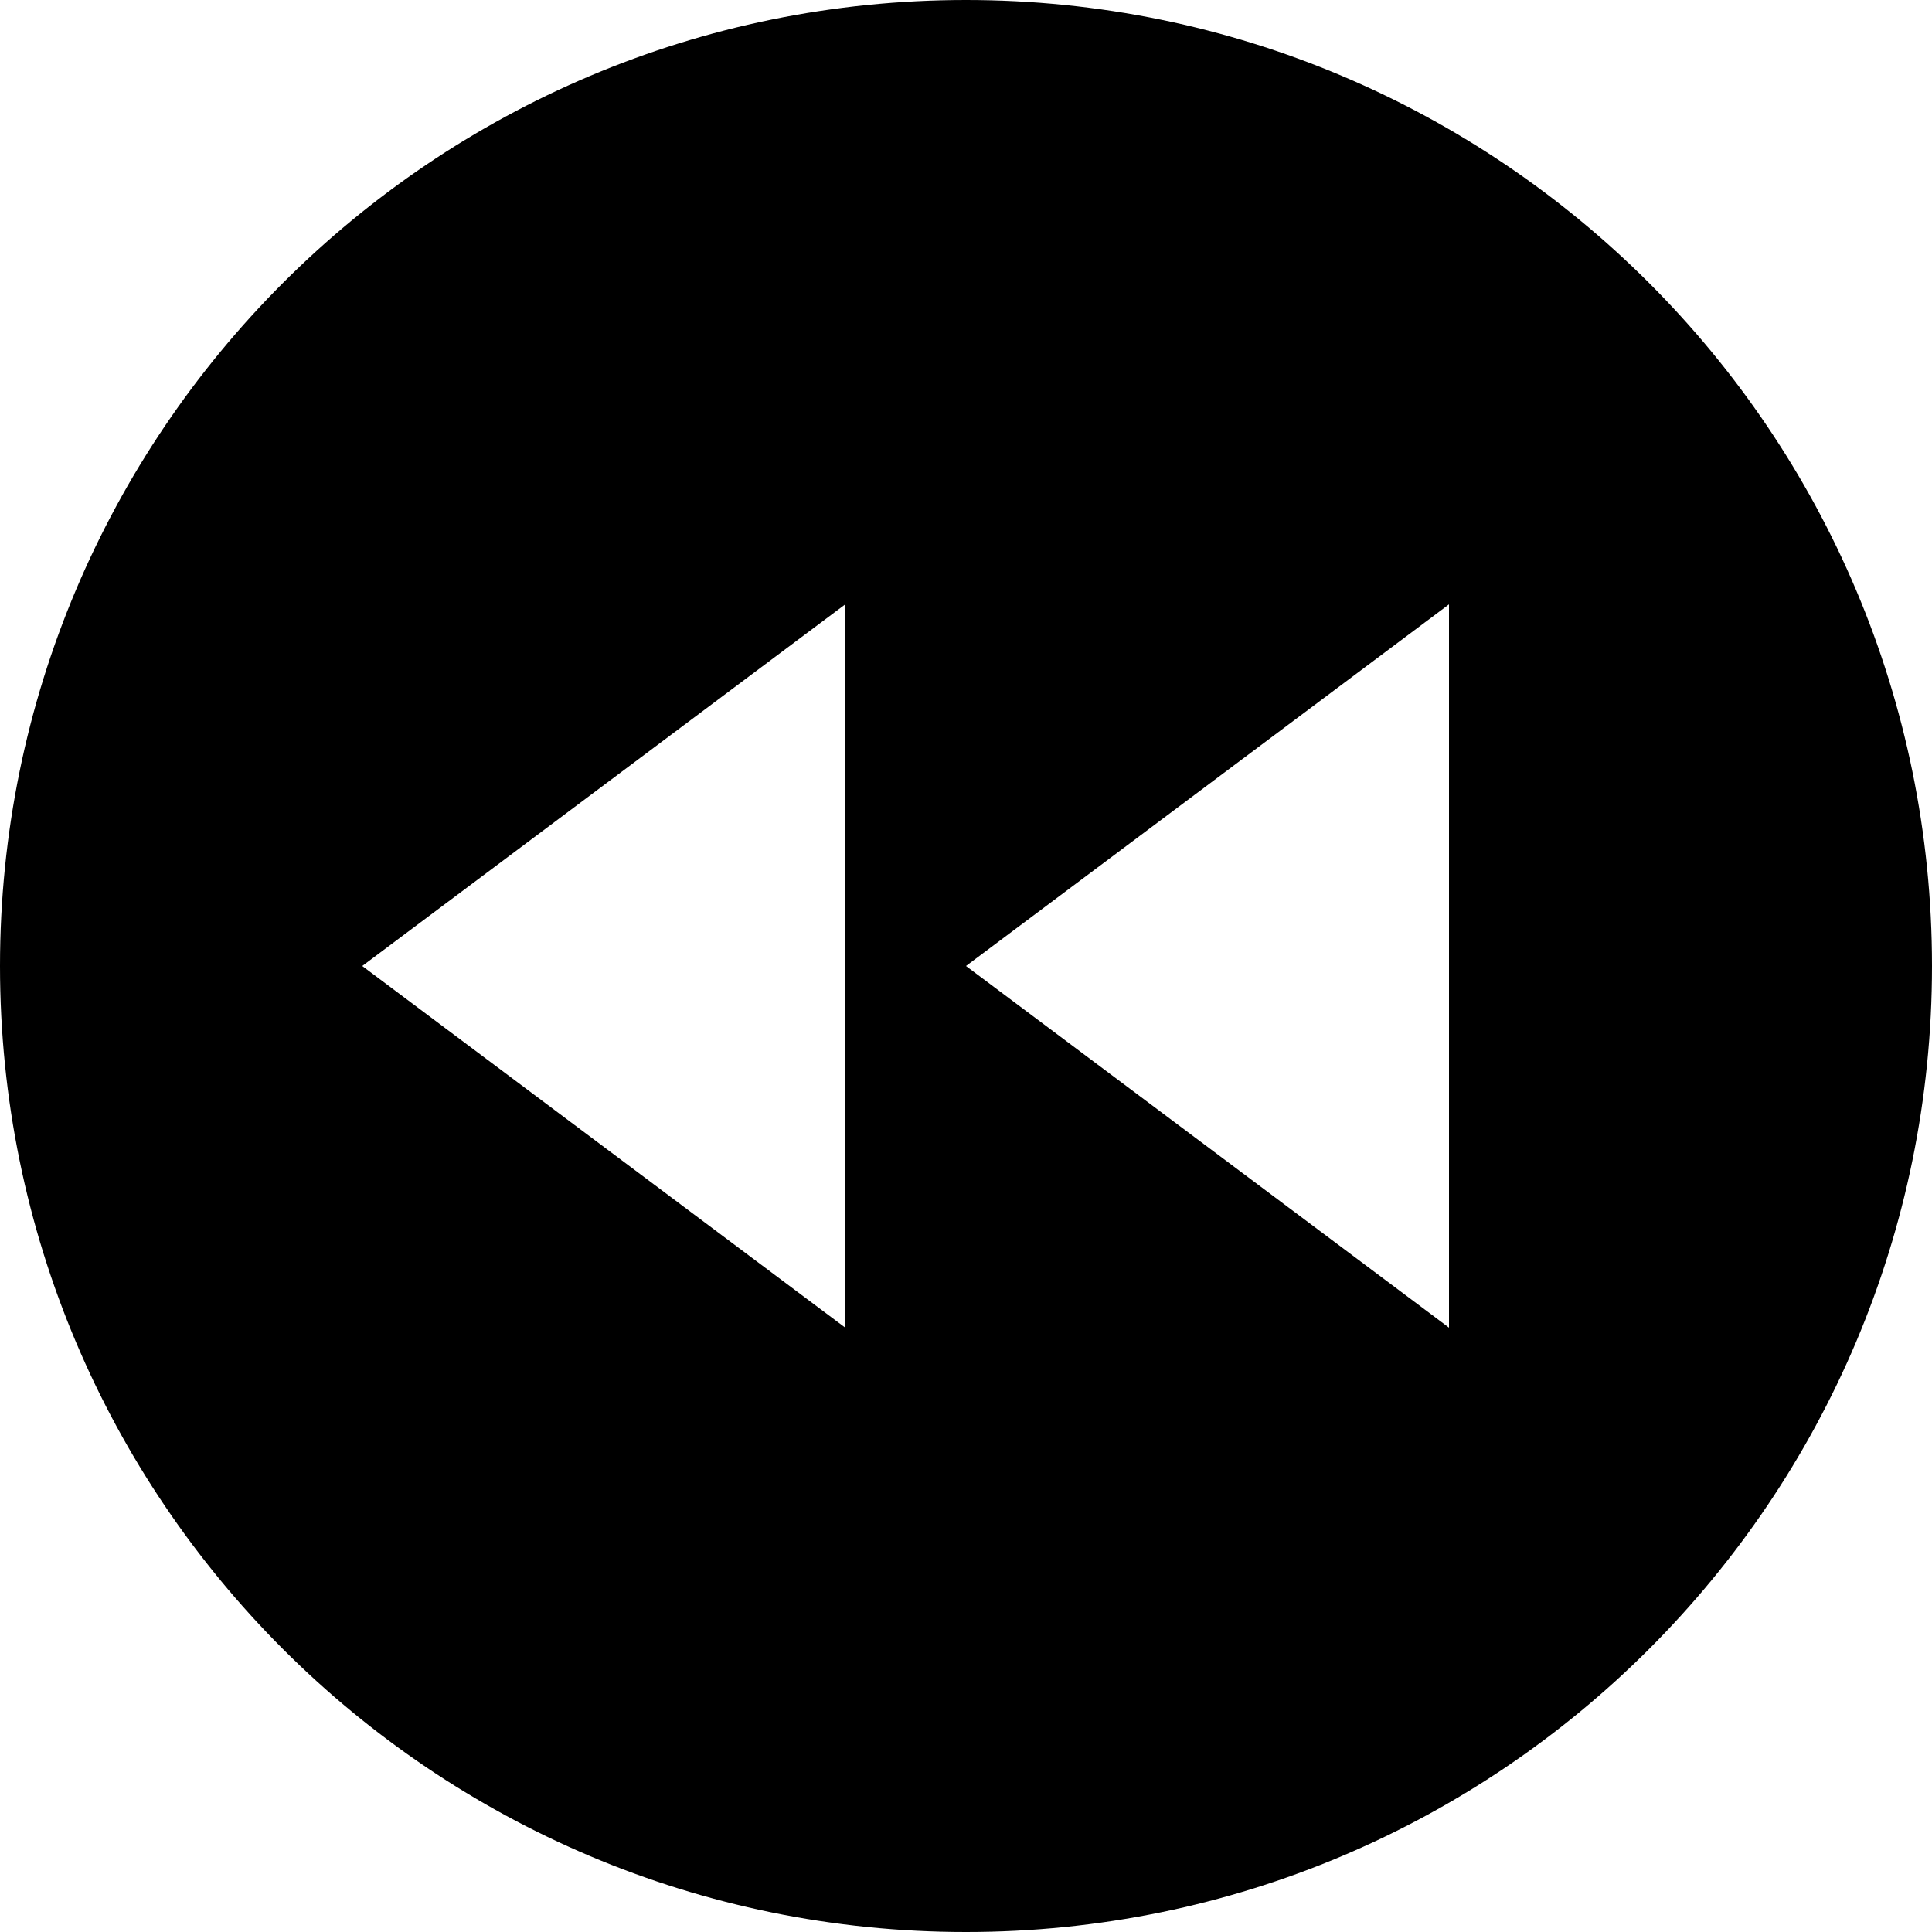
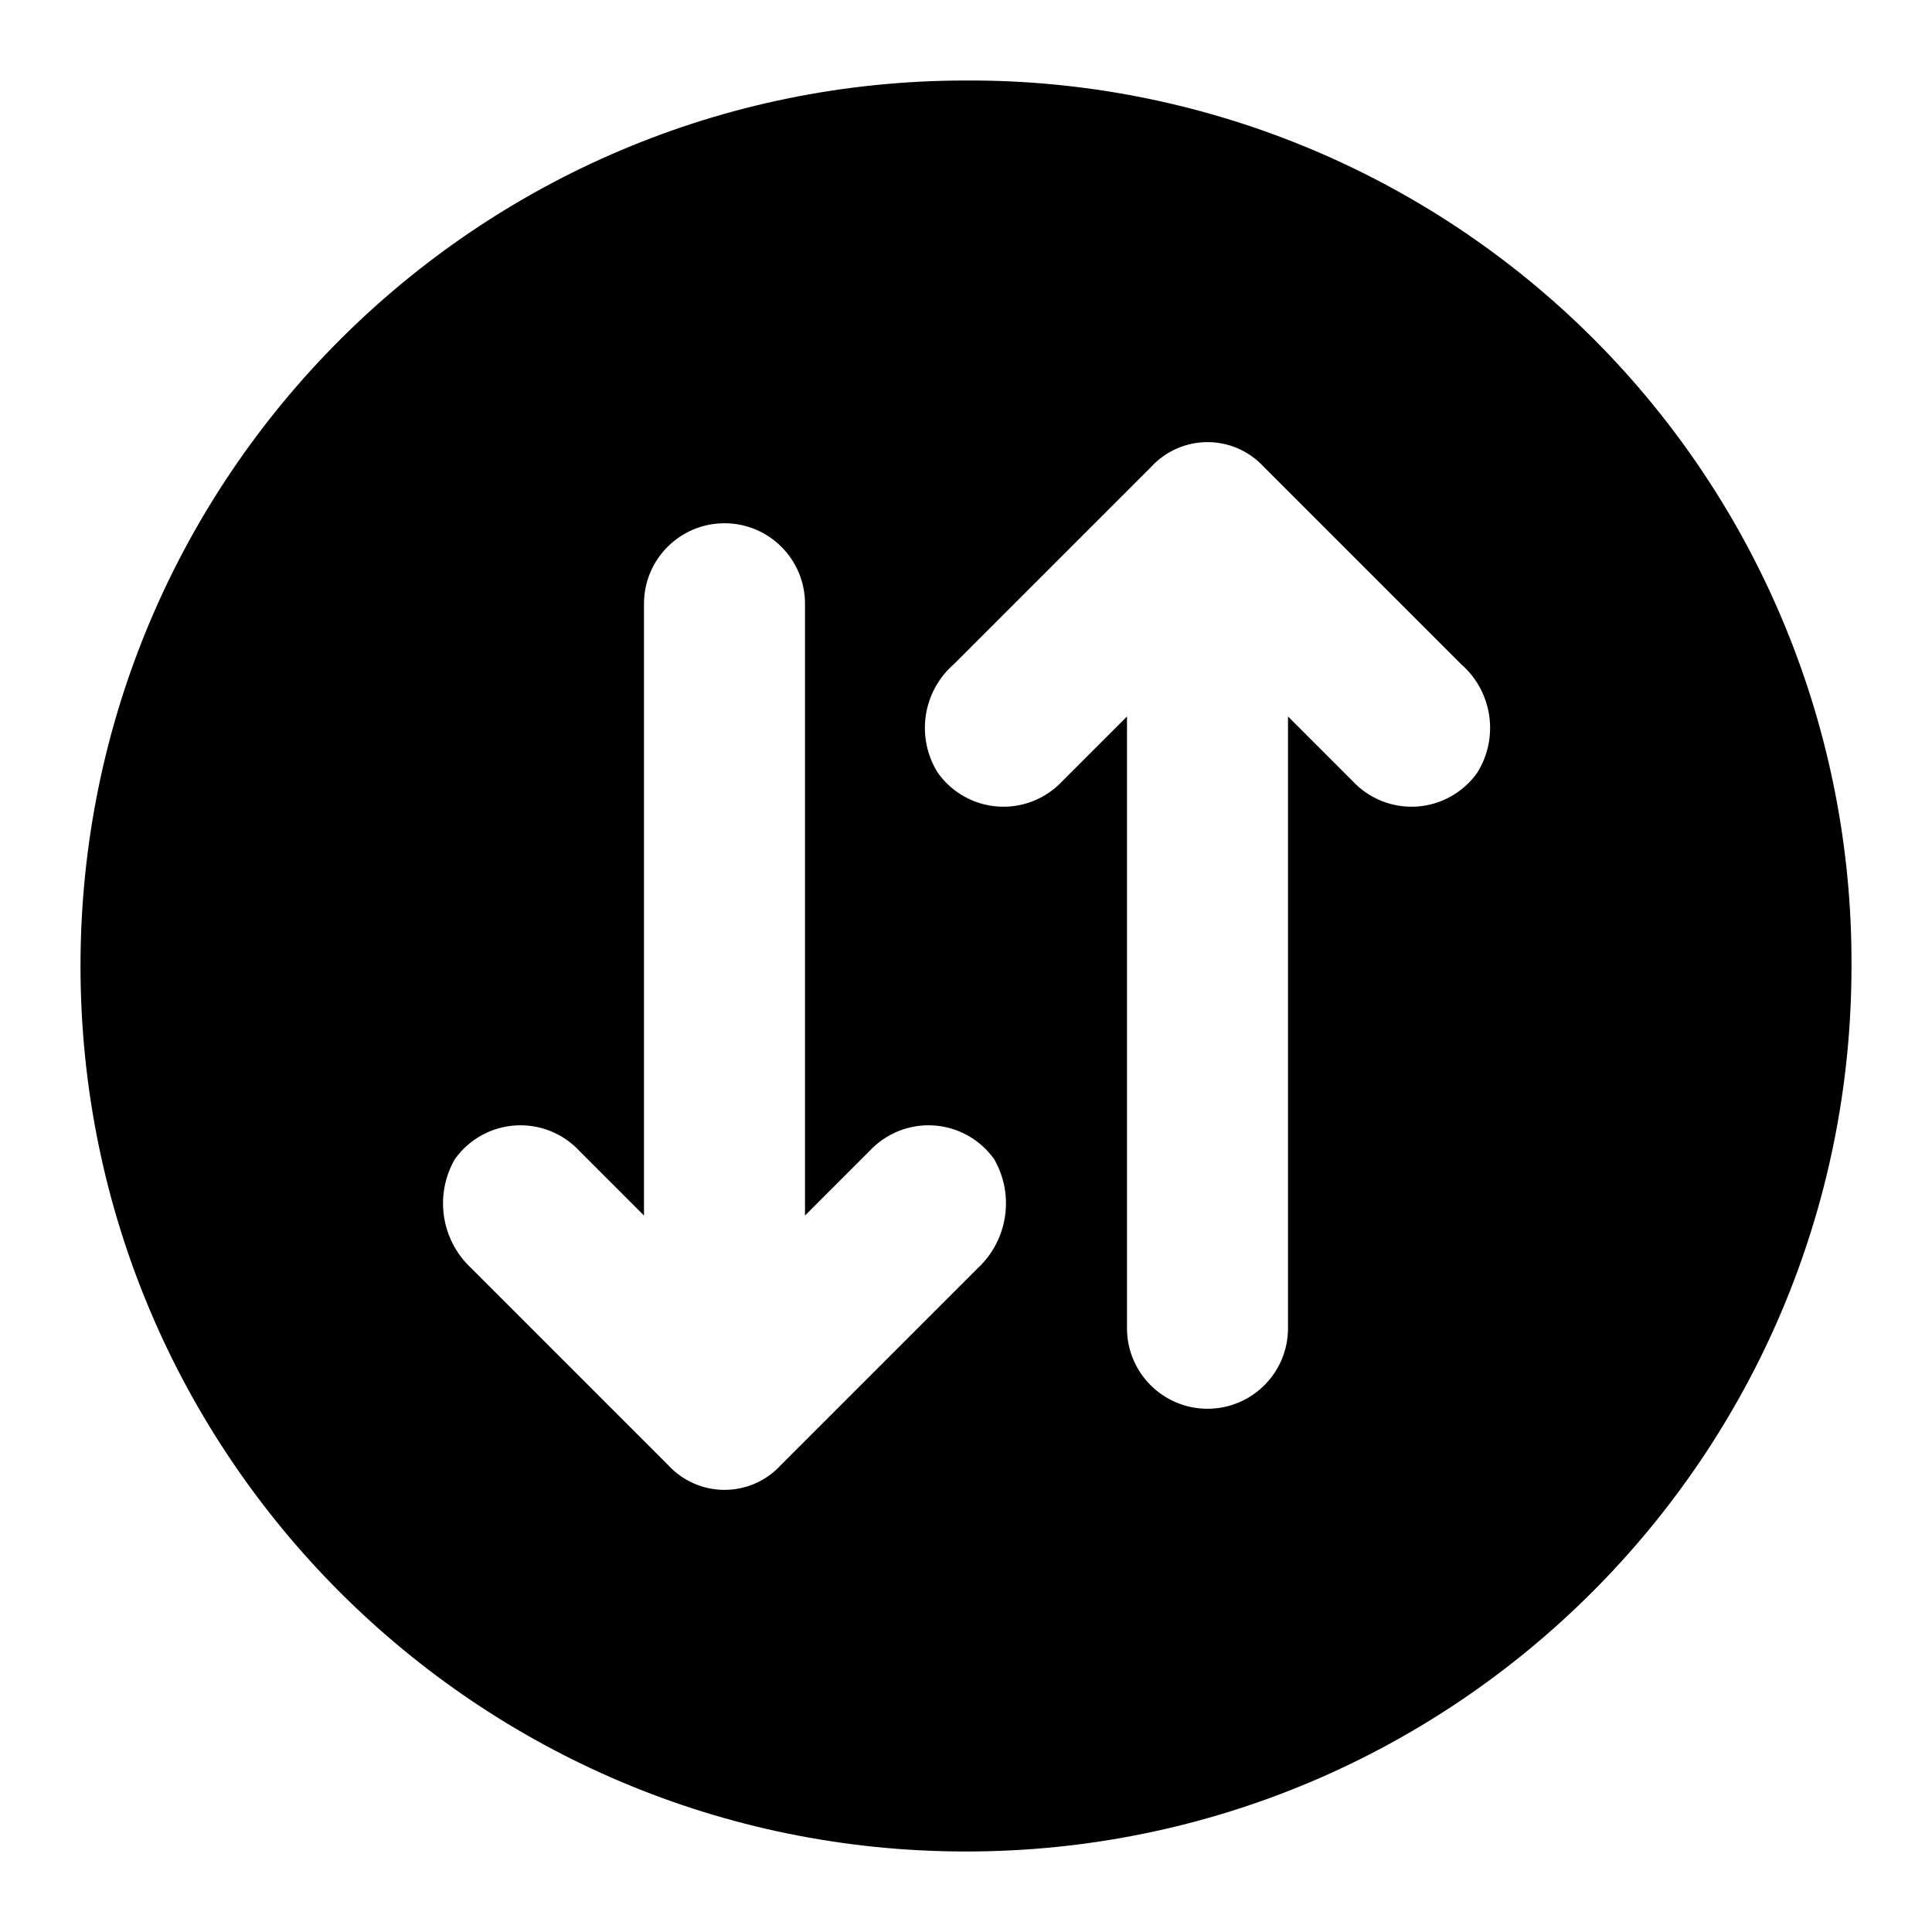
- <svg xmlns="http://www.w3.org/2000/svg" version="1.1" id="svg2" width="800px" height="800px" viewBox="0 0 1200 1200" enable-background="new 0 0 1200 1200" xml:space="preserve">
-   <path id="path20025" d="M600,1200C268.65,1200,0,931.35,0,600C0,268.65,268.65,0,600,0  c331.35,0,600,268.65,600,600C1200,931.35,931.35,1200,600,1200z M525,375.375L225,600l300,224.625V375.375z M900,375.375L600,600  l300,224.625V375.375z" />
+ <svg xmlns="http://www.w3.org/2000/svg" width="800px" height="800px" viewBox="0 0 48 48">
+   <g id="Layer_2" data-name="Layer 2">
+     <g id="invisible_box" data-name="invisible box">
+       <rect width="48" height="48" fill="none" />
+     </g>
+     <g id="icons_Q2" data-name="icons Q2">
+       <path d="M24,2A22,22,0,1,0,46,24,21.9,21.9,0,0,0,24,2Zm.3,29.5-4.9,4.9a1.9,1.9,0,0,1-2.8,0l-4.9-4.9a2.2,2.2,0,0,1-.4-2.7,2,2,0,0,1,3.1-.2L16,30.2V15a2,2,0,0,1,4,0V30.2l1.6-1.6a2,2,0,0,1,3.1.2A2.2,2.2,0,0,1,24.3,31.5ZM36.7,19.2a2,2,0,0,1-3.1.2L32,17.8V33a2,2,0,0,1-4,0V17.8l-1.6,1.6a2,2,0,0,1-3.1-.2,2.1,2.1,0,0,1,.4-2.7l4.9-4.9a1.9,1.9,0,0,1,2.8,0l4.9,4.9A2.1,2.1,0,0,1,36.7,19.2Z" />
+     </g>
+   </g>
</svg>
